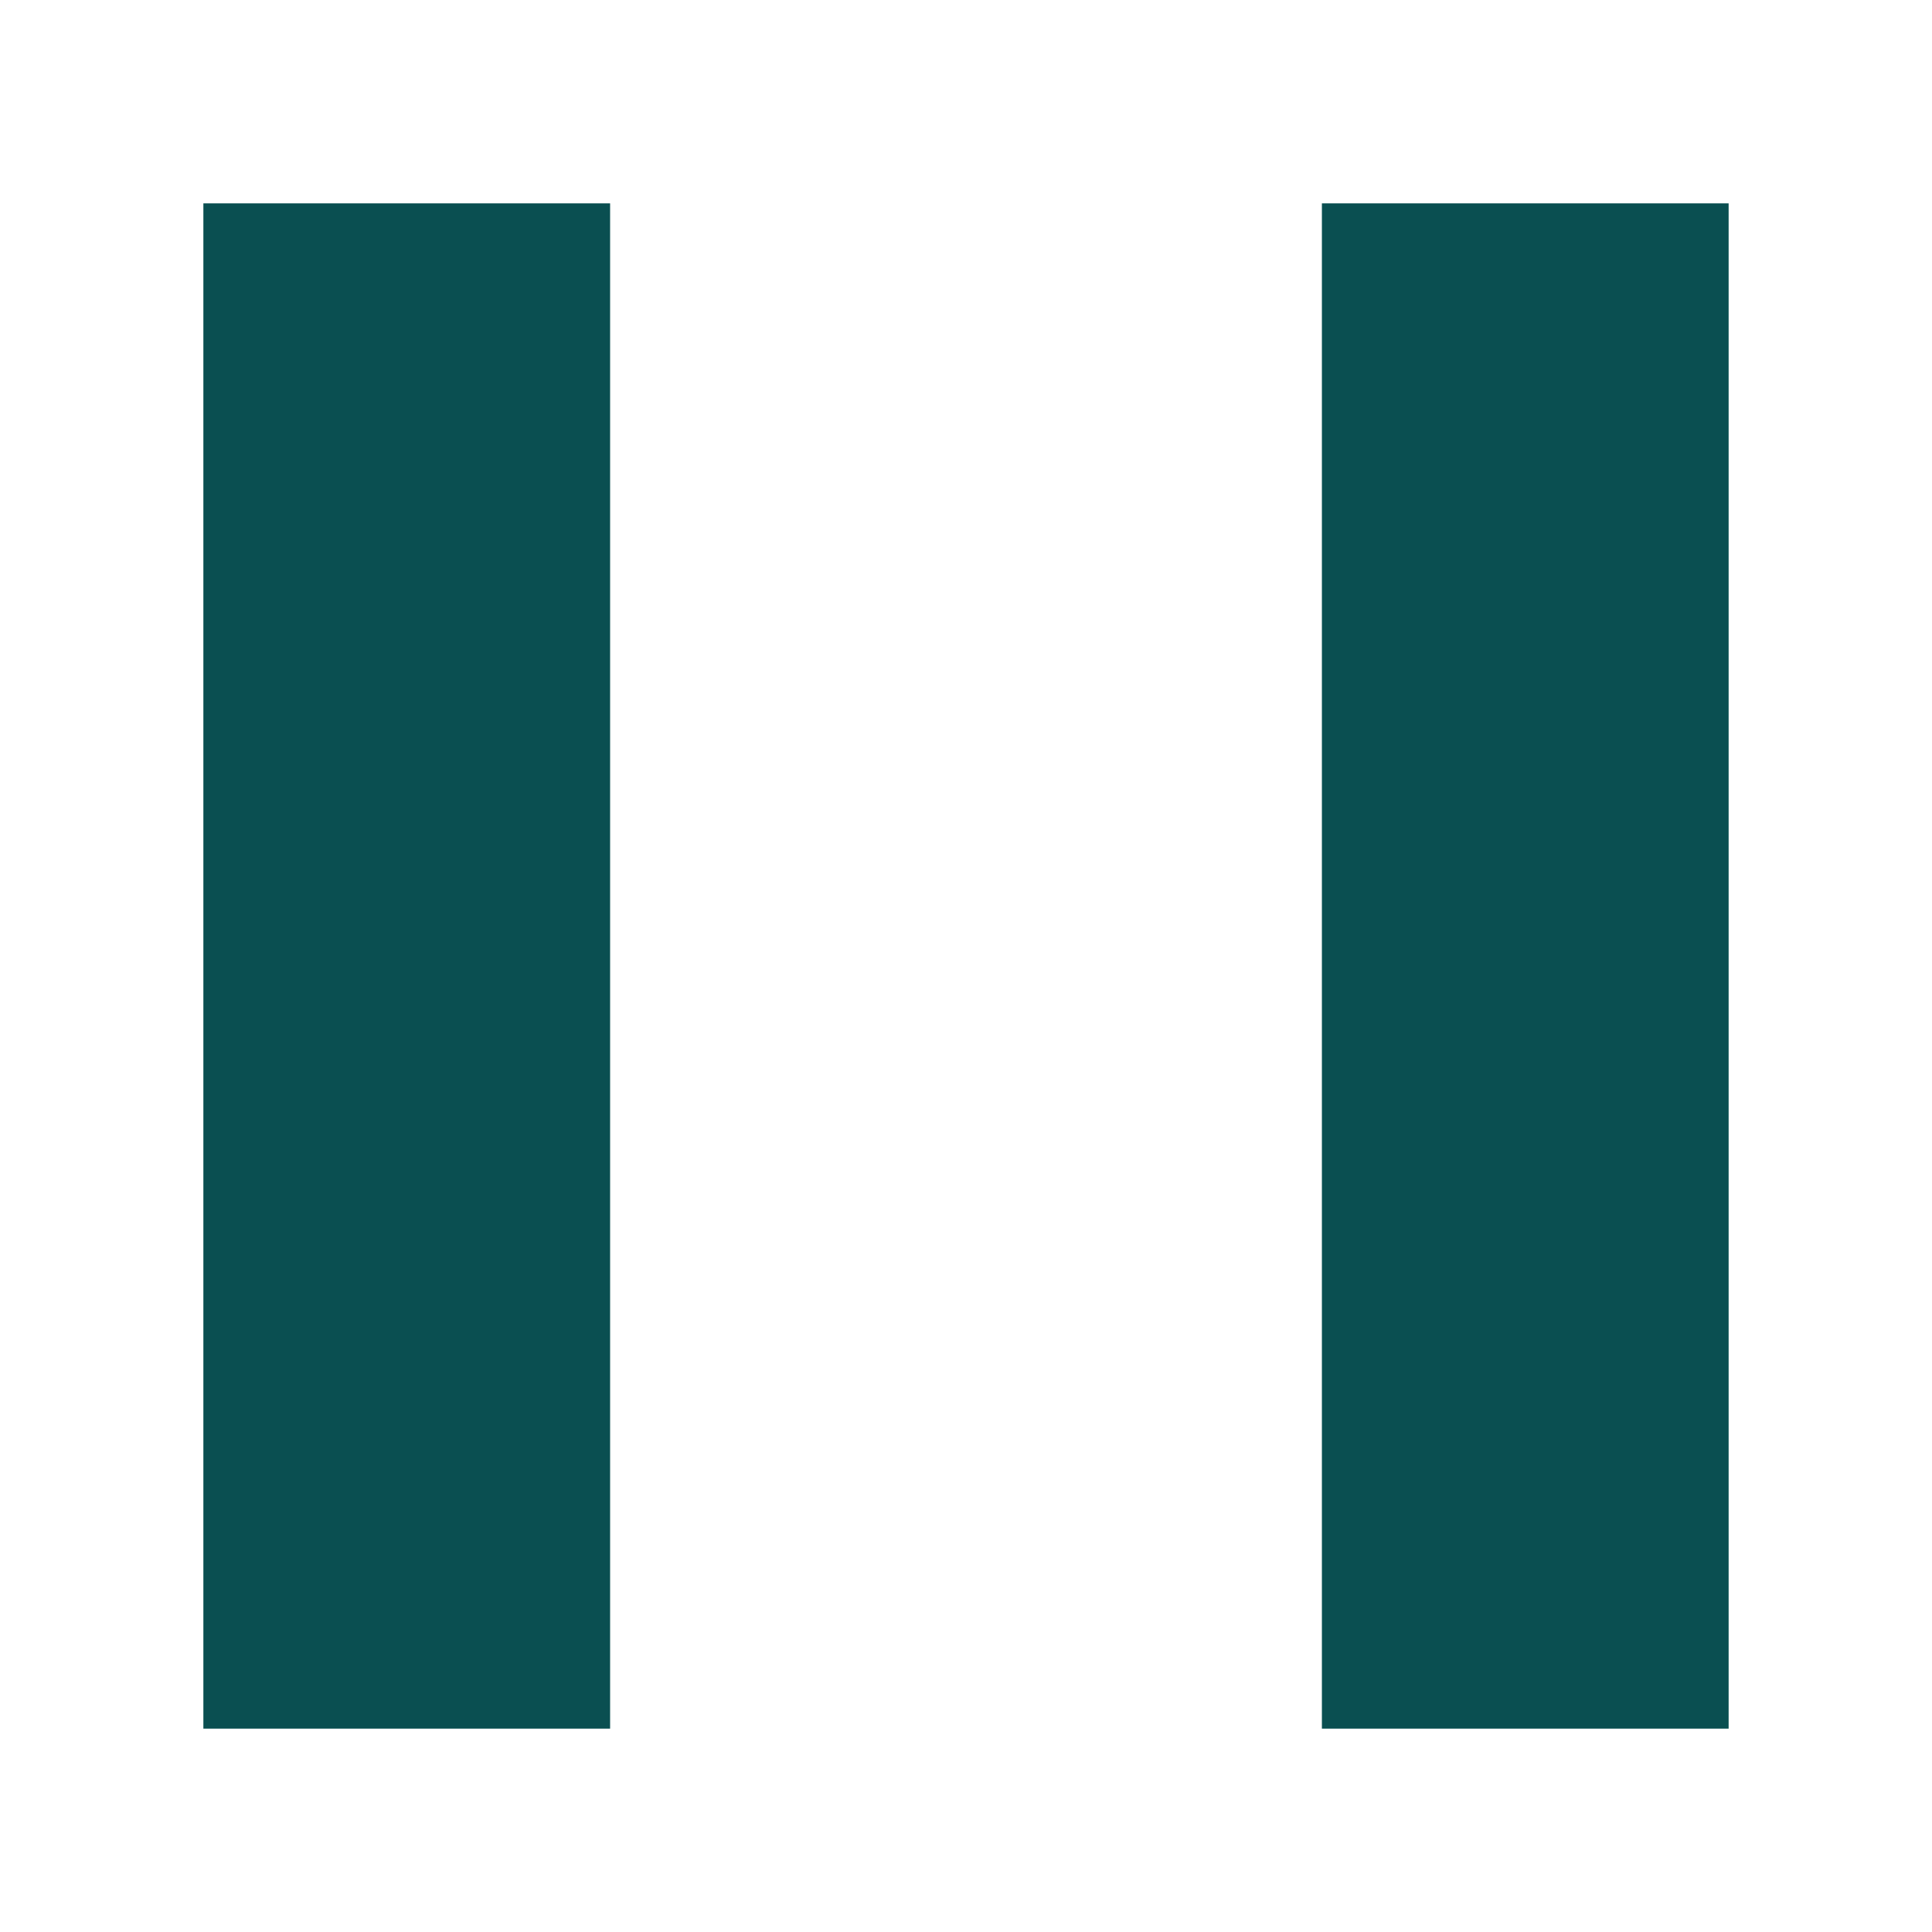
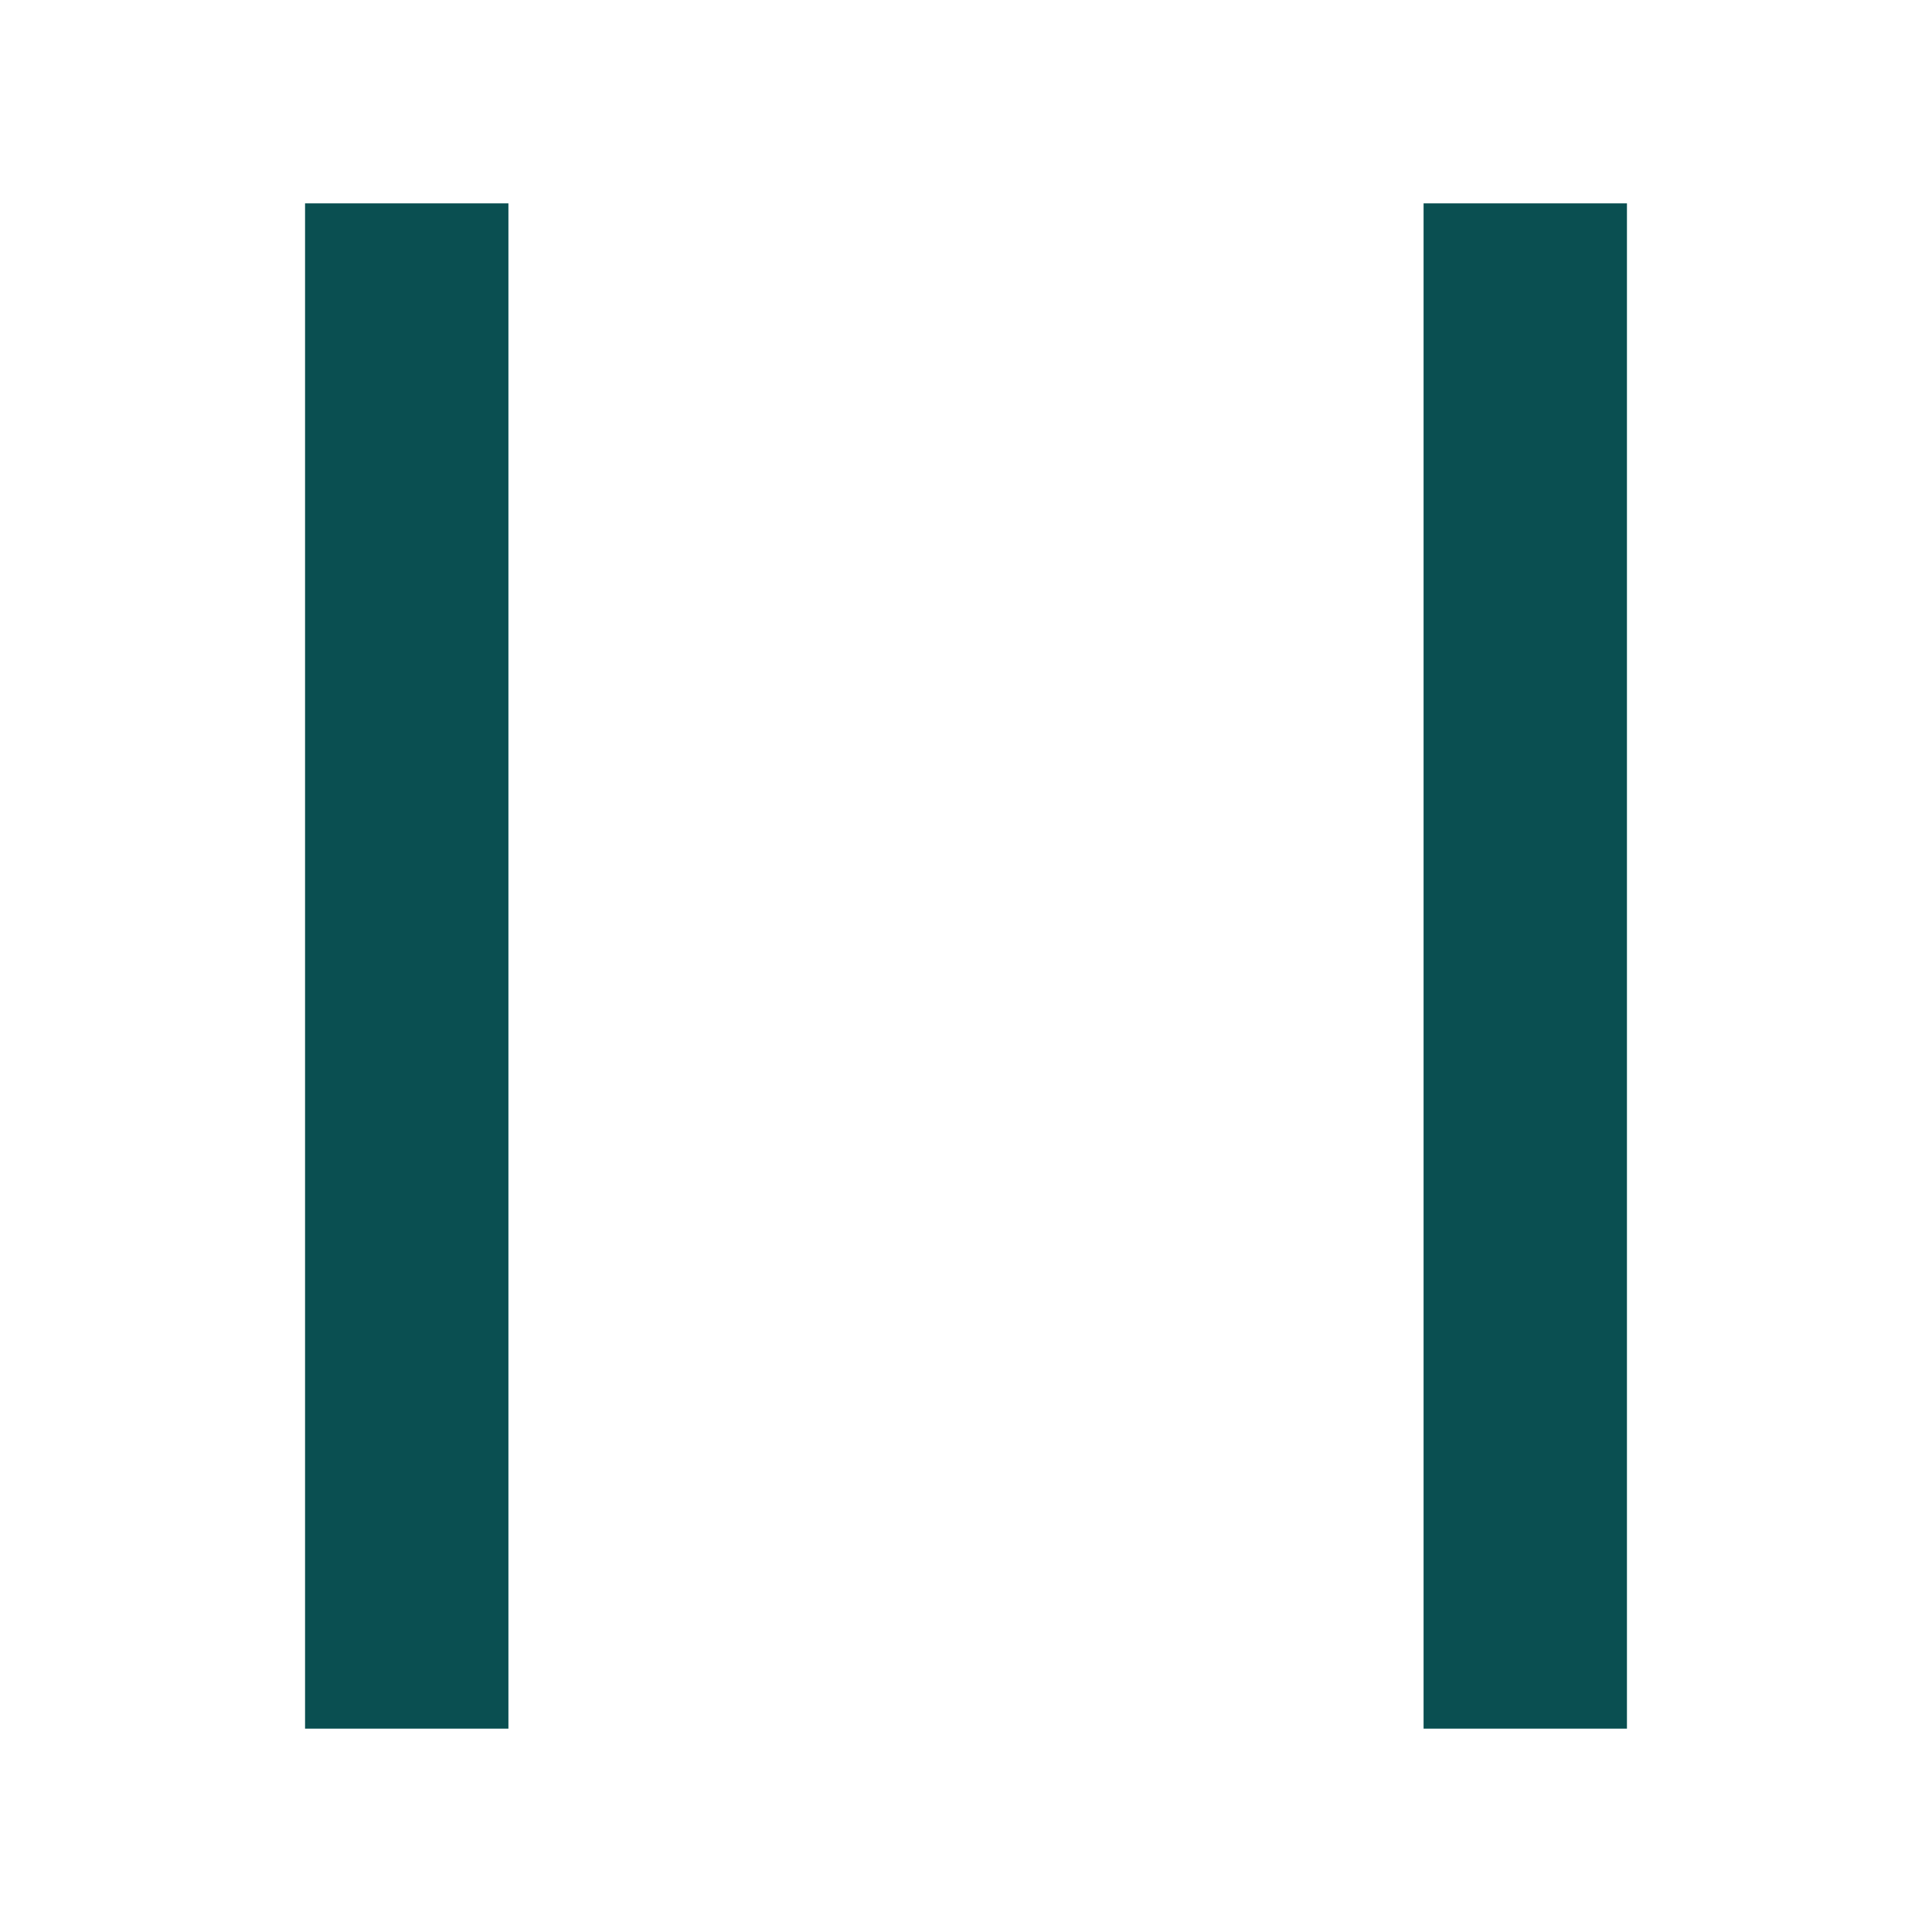
<svg xmlns="http://www.w3.org/2000/svg" version="1.1" viewBox="-4 -4 38 38">
  <g>
-     <path d="M 4,0 4,30 Z" style="fill:none;stroke:#0A4F51;stroke-width:8;" />
-     <path d="M 26,0 26,30 Z" style="fill:none;stroke:#0A4F51;stroke-width:8;" />
+     <path d="M 4,0 4,30 Z" style="fill:none;stroke:#0A4F51;stroke-width:4;" />
+     <path d="M 26,0 26,30 Z" style="fill:none;stroke:#0A4F51;stroke-width:4;" />
  </g>
</svg>
